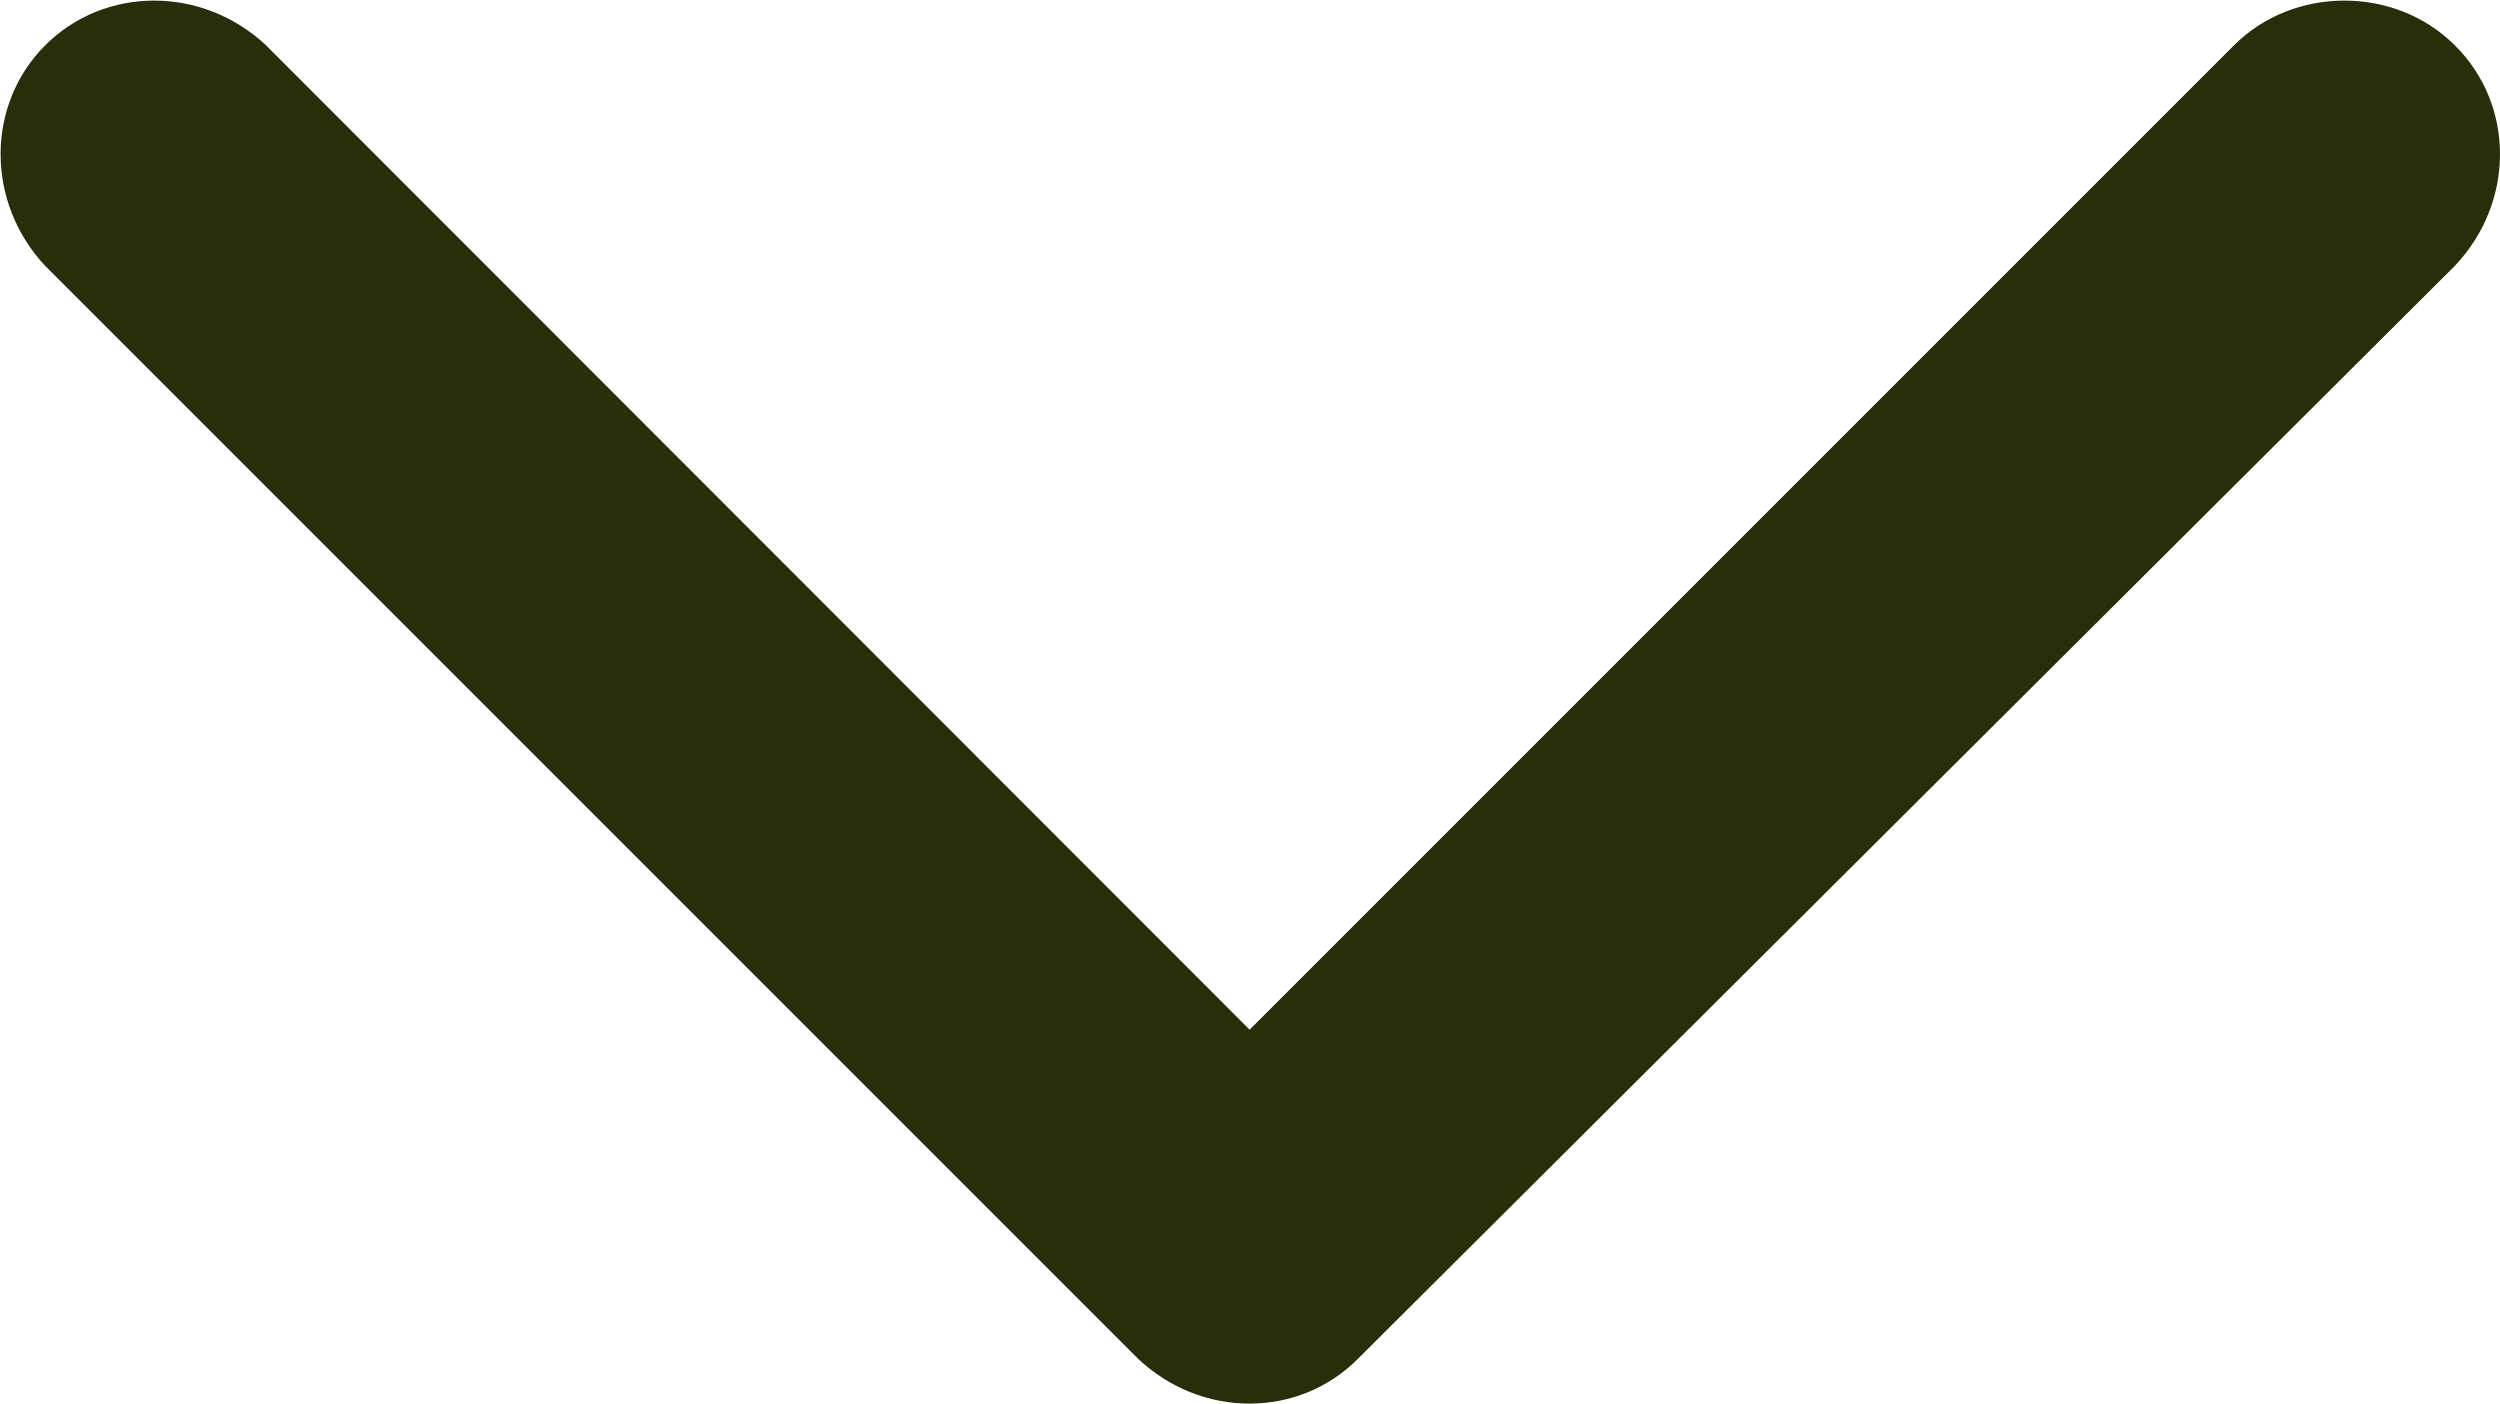
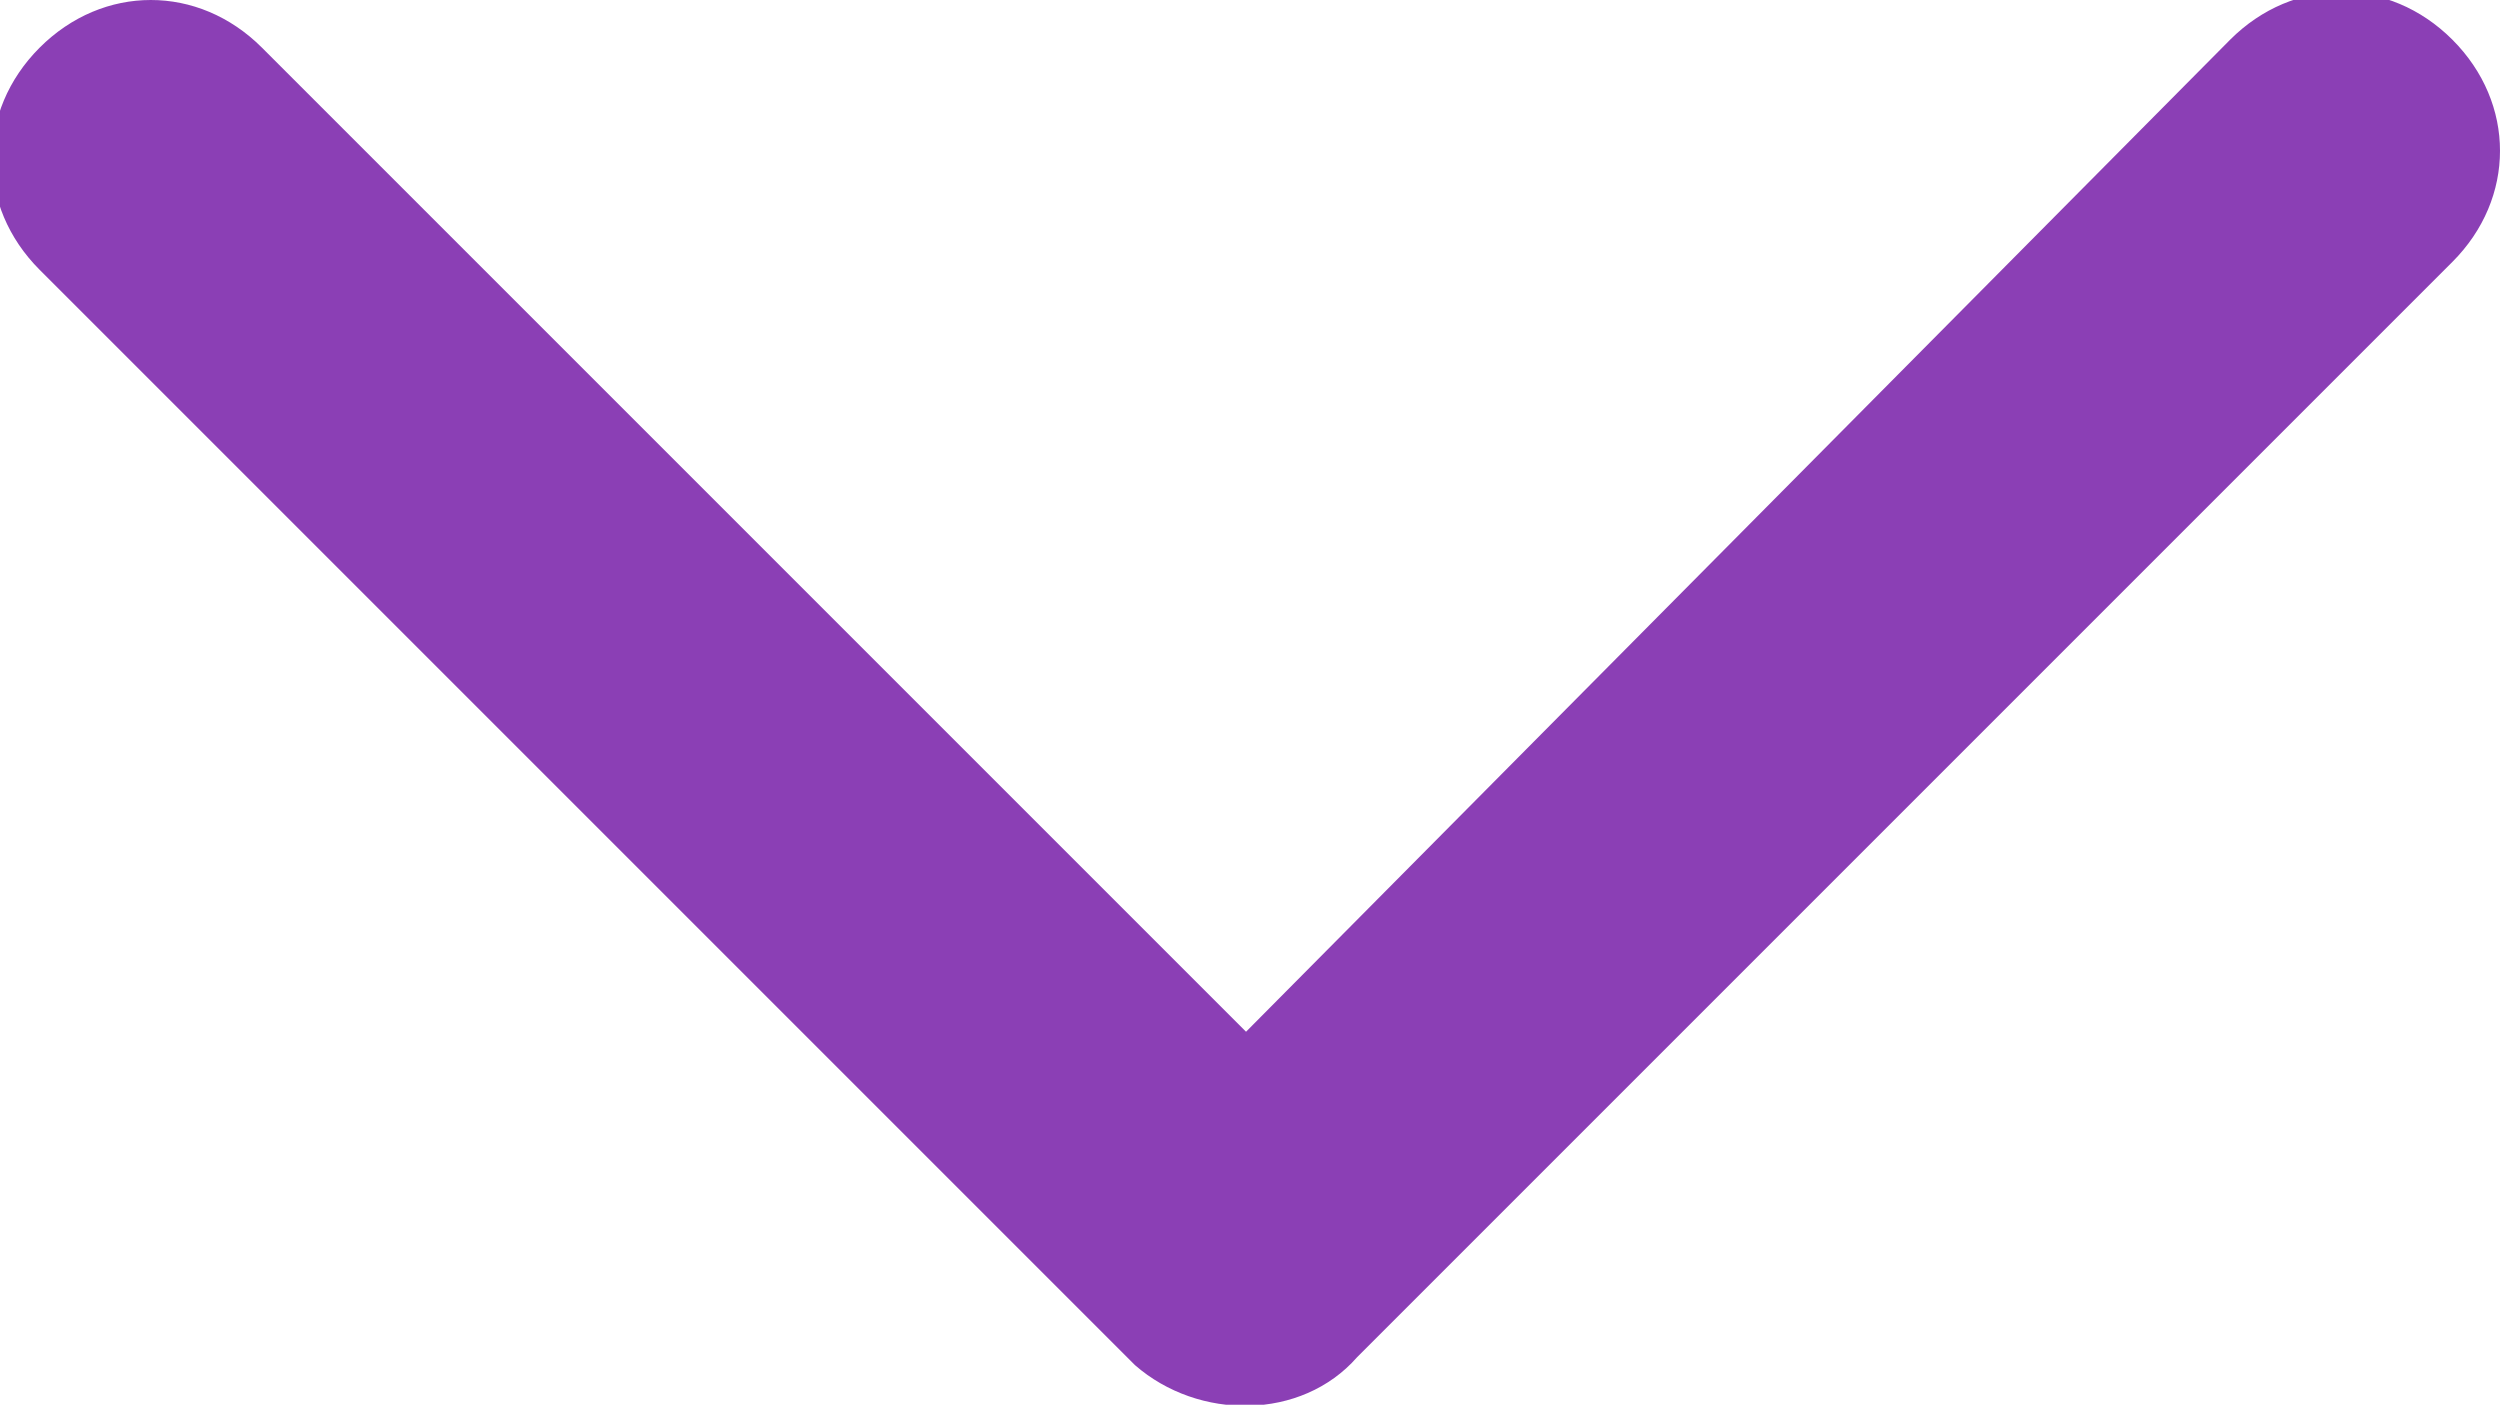
- <svg xmlns="http://www.w3.org/2000/svg" xmlns:xlink="http://www.w3.org/1999/xlink" version="1.1" id="Layer_1" x="0px" y="0px" viewBox="0 0 31.49 17.68" style="enable-background:new 0 0 31.49 17.68;" xml:space="preserve">
+ <svg xmlns="http://www.w3.org/2000/svg" xmlns:xlink="http://www.w3.org/1999/xlink" version="1.1" id="Layer_1" x="0px" y="0px" viewBox="0 0 31.5 17.7" style="enable-background:new 0 0 31.5 17.7;" xml:space="preserve">
  <style type="text/css">
	
- 		.st0{clip-path:url(#SVGID_00000109024001747249448980000015664342478670549674_);fill-rule:evenodd;clip-rule:evenodd;fill:#292E0A;}
+ 		.st0{clip-path:url(#SVGID_00000153693453468064856740000014689283274637564587_);fill-rule:evenodd;clip-rule:evenodd;fill:#8B3FB5;}
</style>
  <g>
-     <defs>
-       <rect id="SVGID_1_" y="0" width="31.49" height="17.68" />
-     </defs>
-     <clipPath id="SVGID_00000061471601907724757450000004328475150984350370_">
-       <use xlink:href="#SVGID_1_" style="overflow:visible;" />
-     </clipPath>
-     <path style="clip-path:url(#SVGID_00000061471601907724757450000004328475150984350370_);fill-rule:evenodd;clip-rule:evenodd;fill:#292E0A;" d="   M17.11,17.11L30.92,3.35c0.76-0.8,0.76-2.03,0-2.78c-0.75-0.75-2.03-0.75-2.78,0l-12.4,12.4L3.35,0.57c-0.8-0.75-2.03-0.75-2.78,0   c-0.75,0.75-0.75,1.98,0,2.78l13.76,13.76C15.13,17.87,16.36,17.87,17.11,17.11z" />
+     <g>
+       <g>
+         <defs>
+           <rect id="SVGID_1_" width="31.5" height="17.7" />
+         </defs>
+         <clipPath id="SVGID_00000181798781504876540200000000578990739236607624_">
+           <use xlink:href="#SVGID_1_" style="overflow:visible;" />
+         </clipPath>
+         <path style="clip-path:url(#SVGID_00000181798781504876540200000000578990739236607624_);fill-rule:evenodd;clip-rule:evenodd;fill:#8B3FB5;" d="     M17.1,17.1L30.9,3.3c0.8-0.8,0.8-2,0-2.8s-2-0.8-2.8,0L15.7,13L3.3,0.6c-0.8-0.8-2-0.8-2.8,0s-0.8,2,0,2.8l13.8,13.8     C15.1,17.9,16.4,17.9,17.1,17.1z" />
+       </g>
+     </g>
  </g>
</svg>
